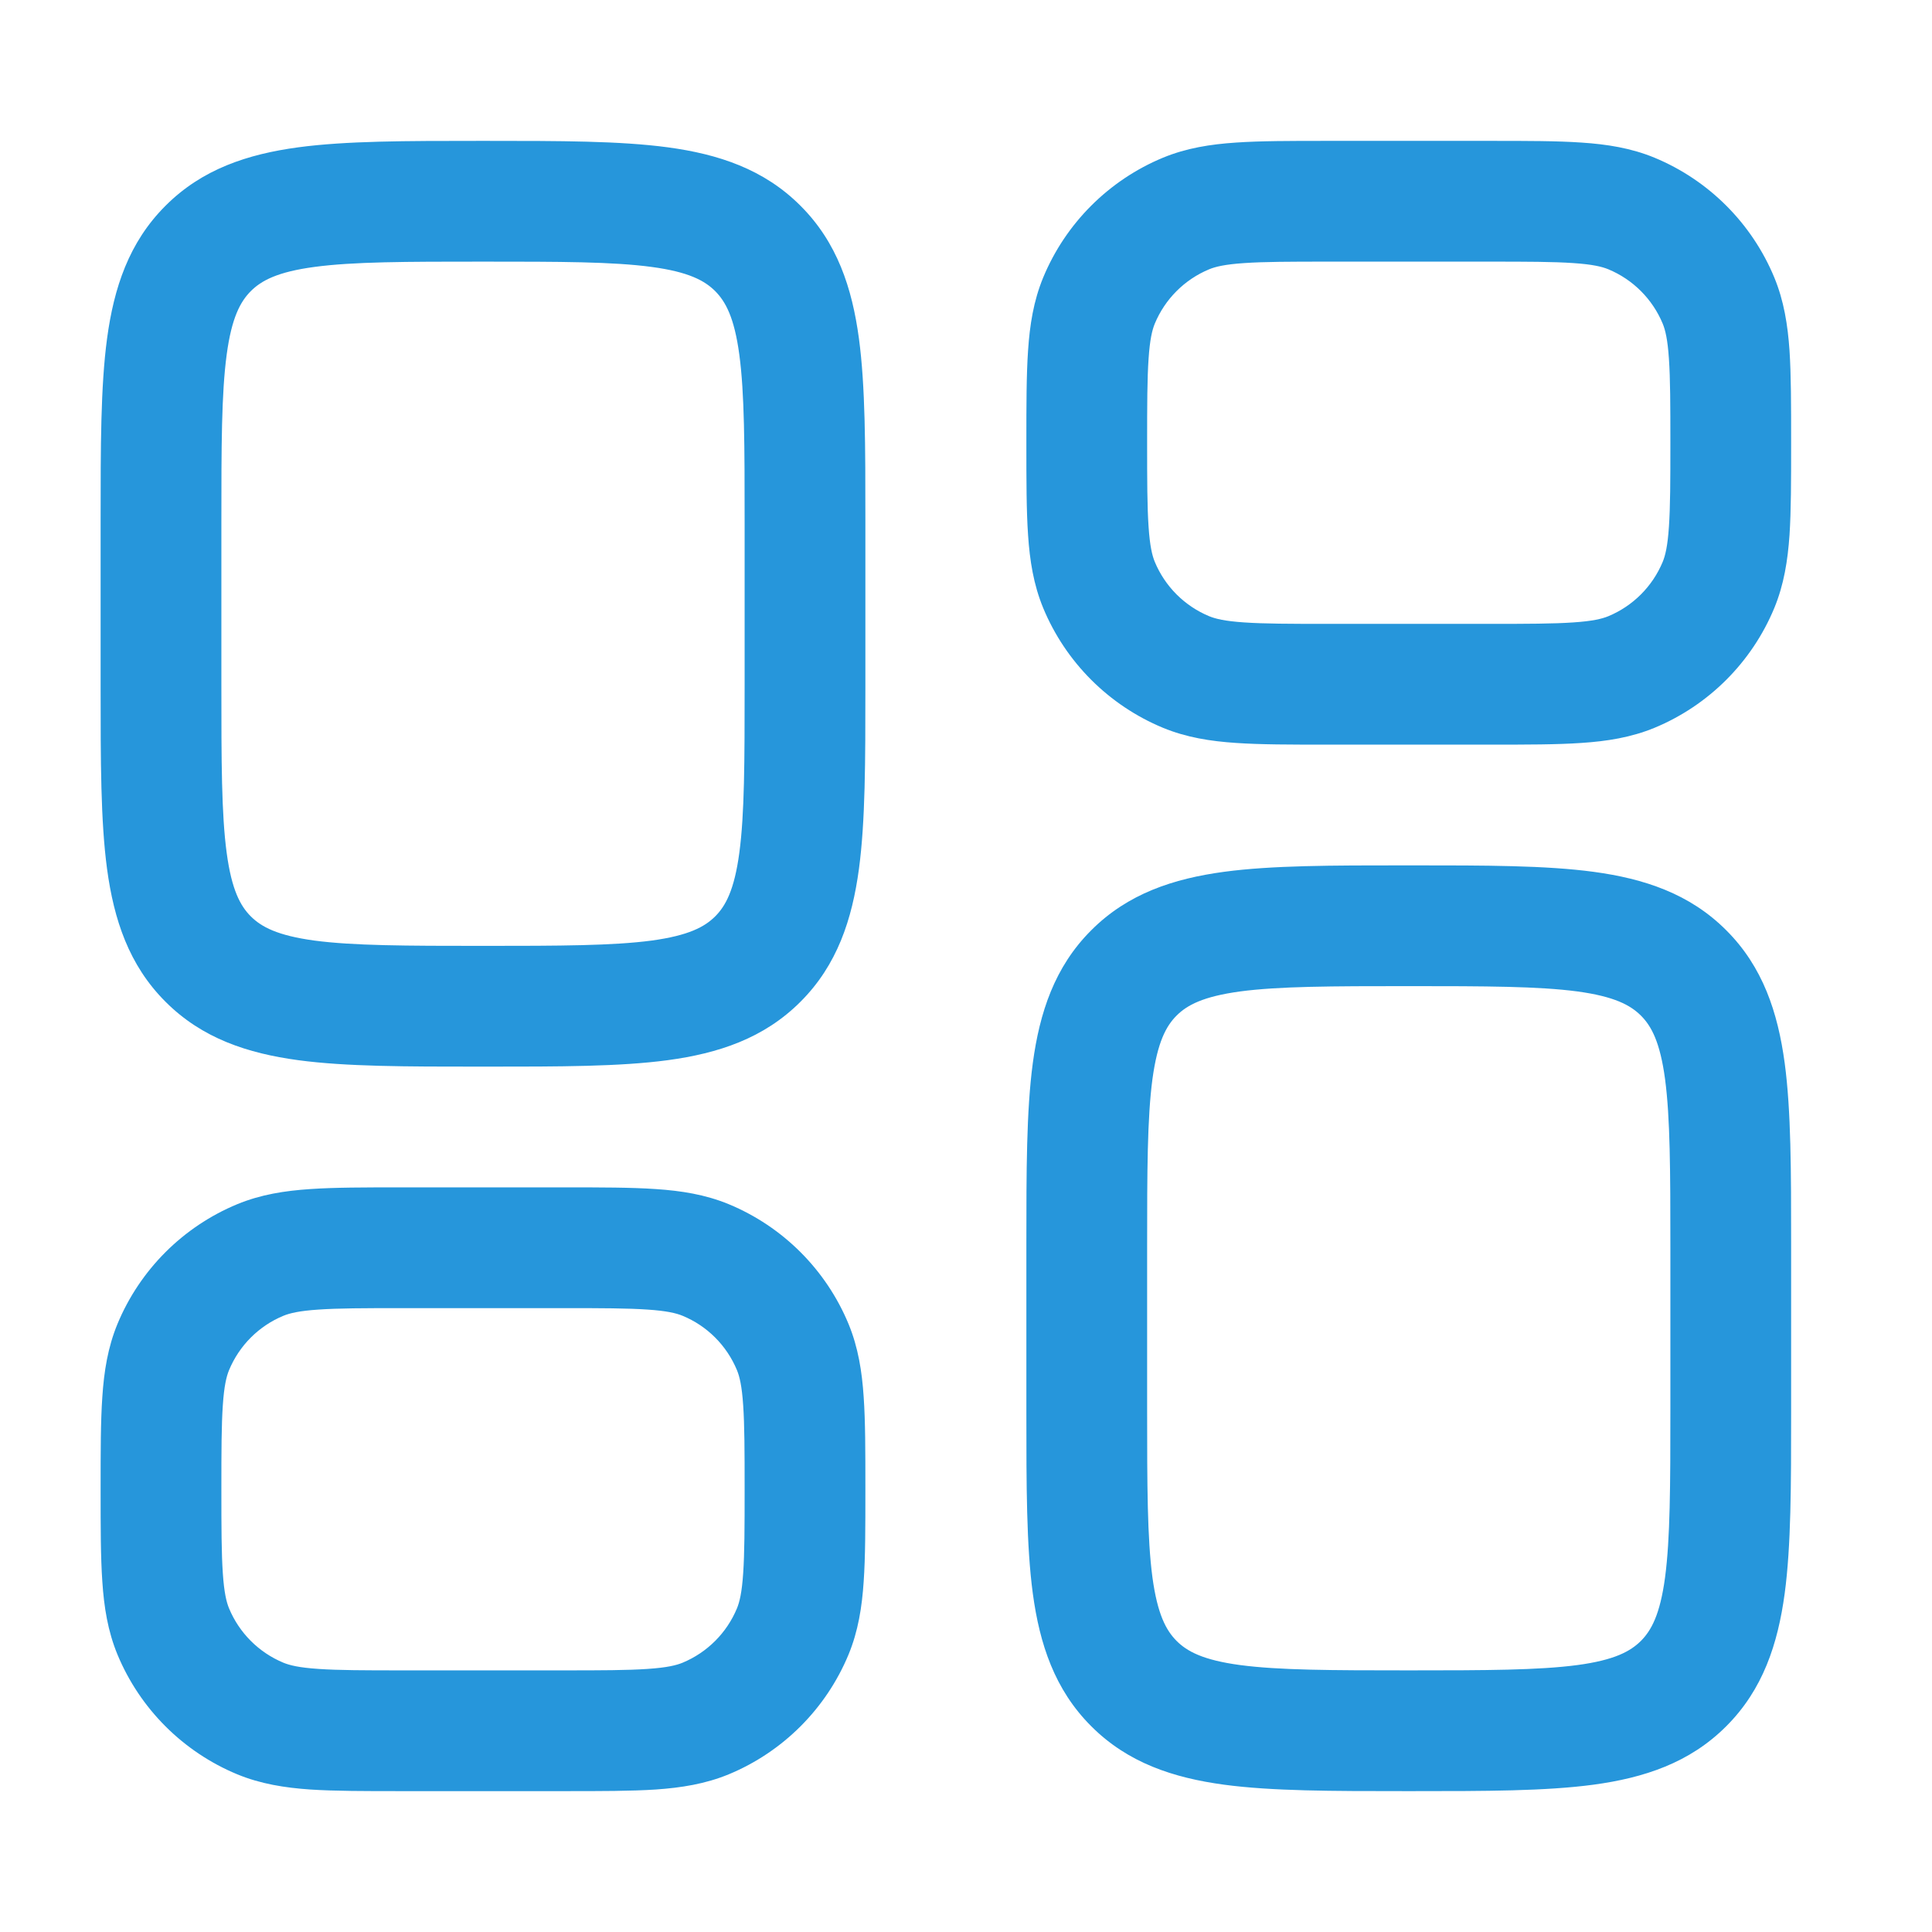
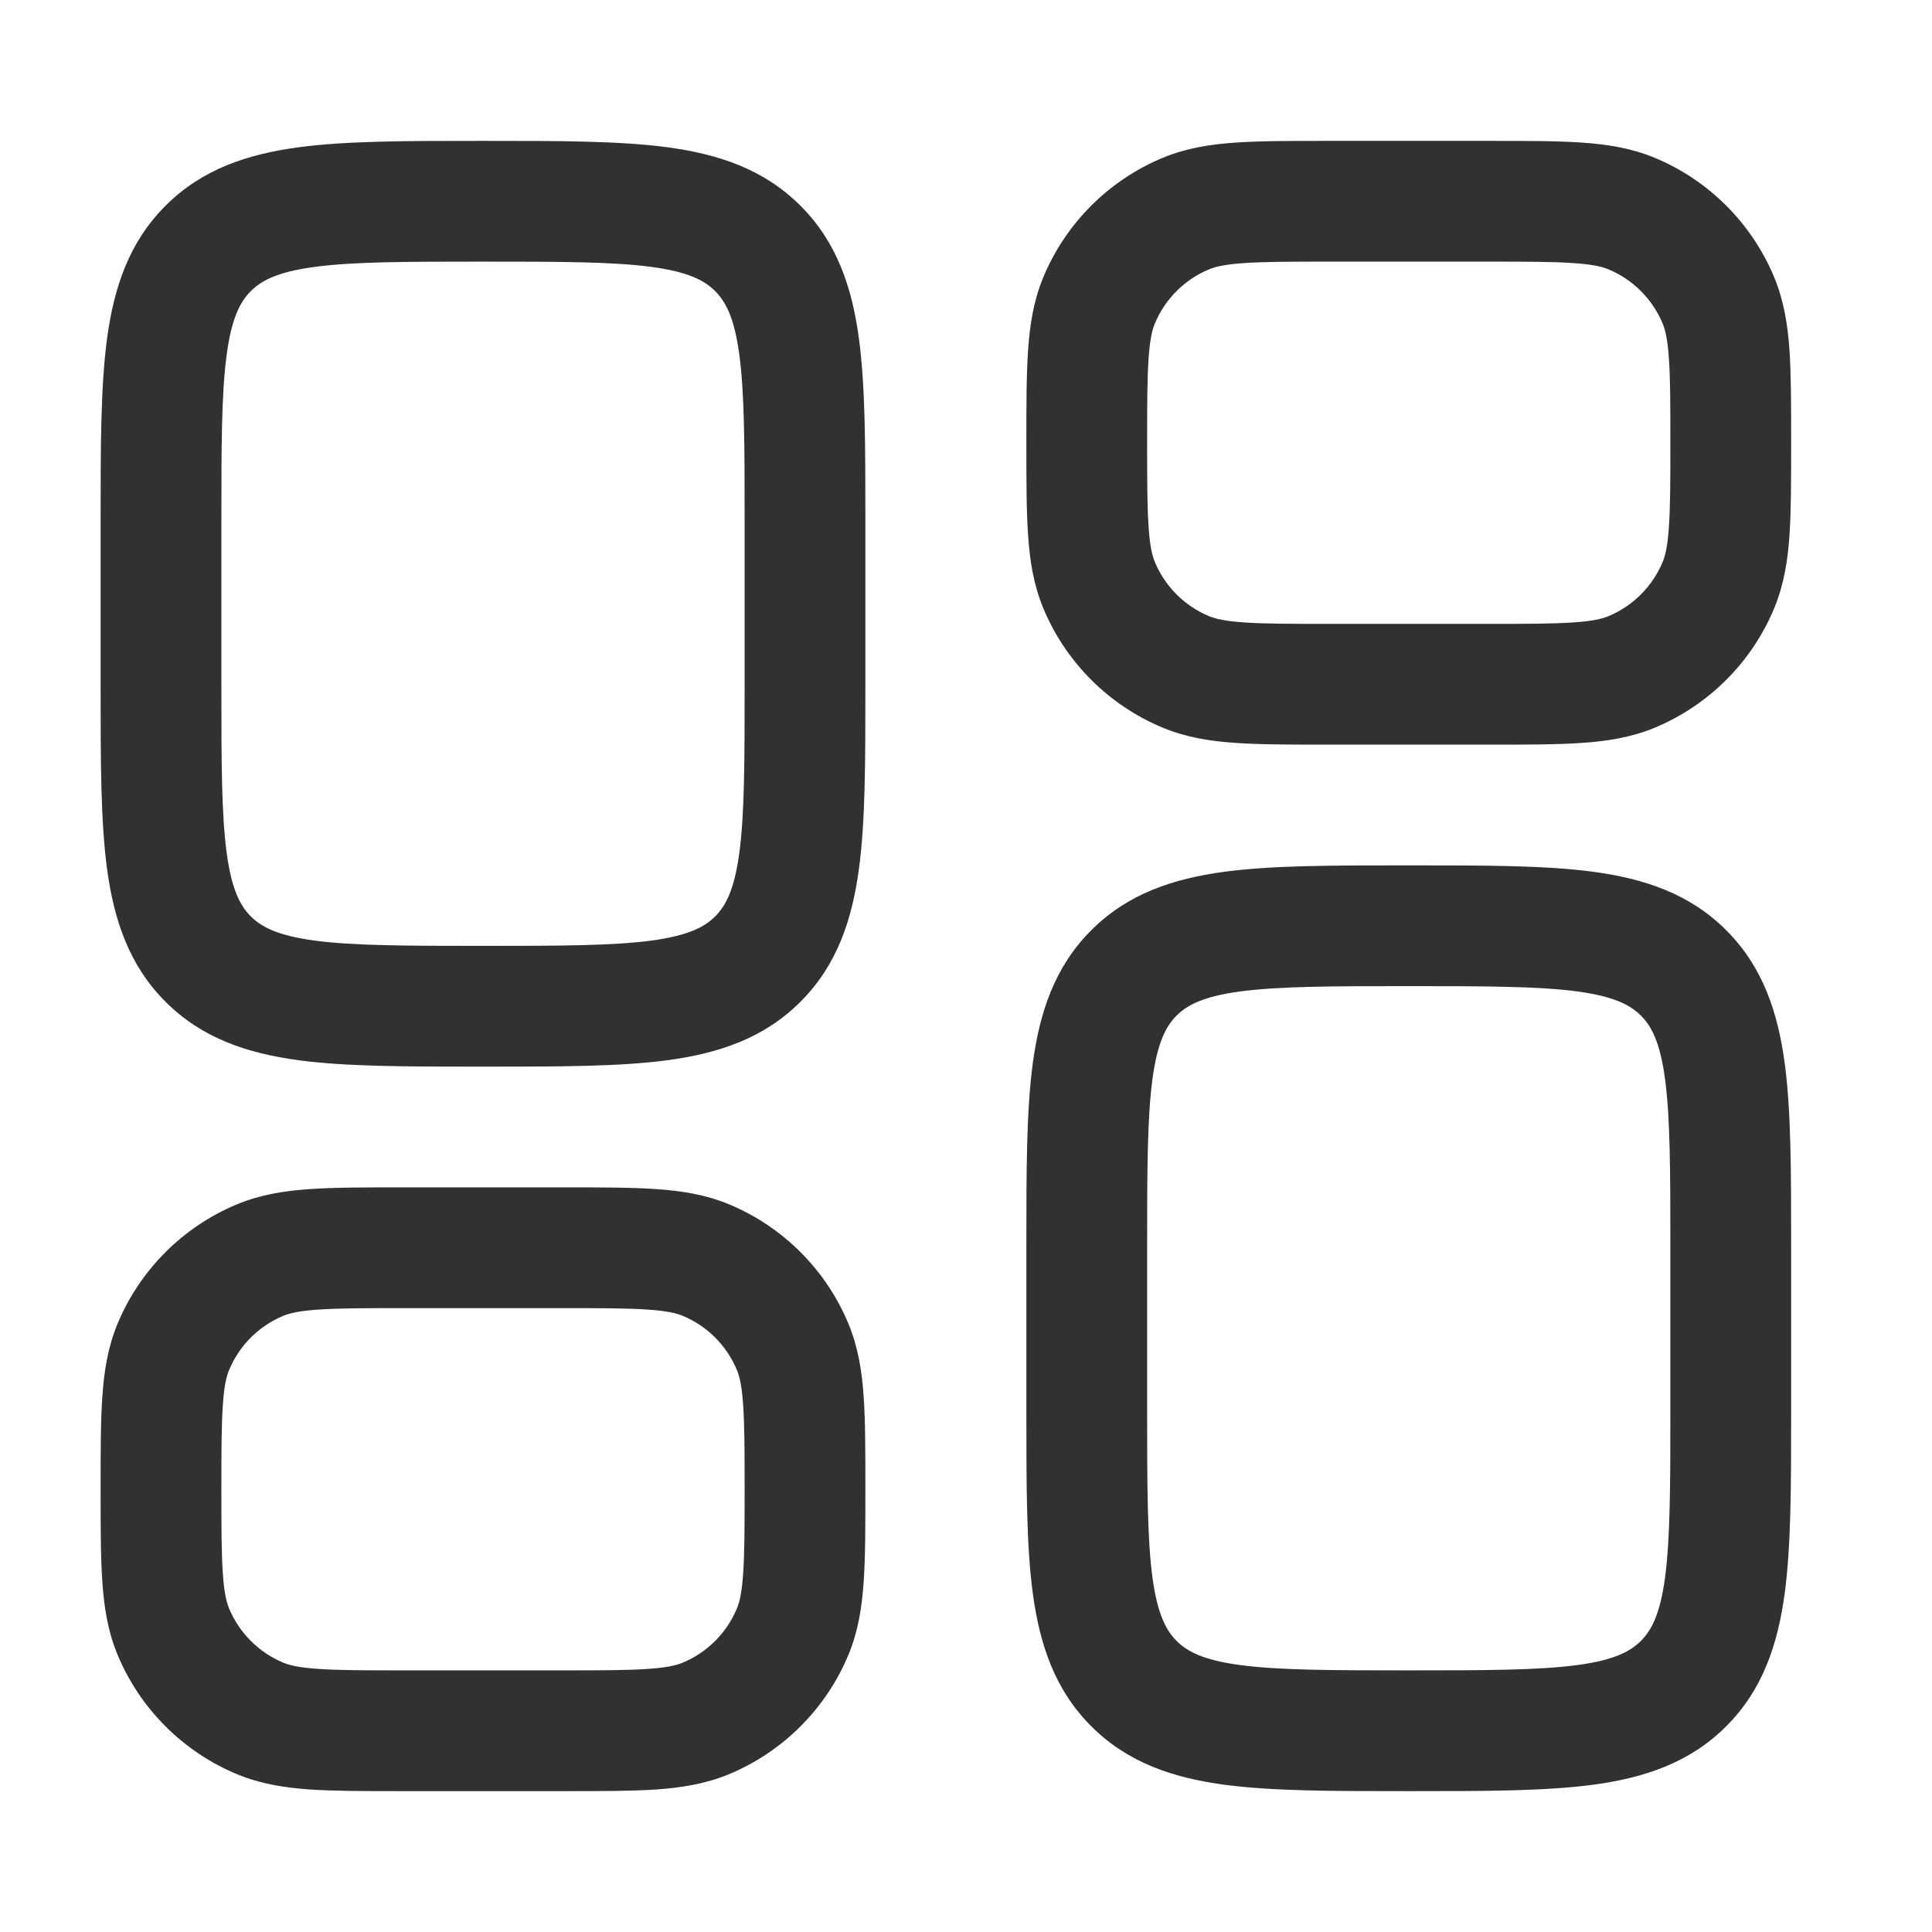
<svg xmlns="http://www.w3.org/2000/svg" width="24" height="24" viewBox="0 0 24 24" fill="none">
-   <path d="M7.025 14.75C7.47 14.75 7.841 14.75 8.146 14.771C8.463 14.792 8.762 14.839 9.053 14.959C9.726 15.238 10.262 15.774 10.541 16.447C10.661 16.738 10.708 17.037 10.729 17.355C10.75 17.659 10.75 18.03 10.75 18.475V18.525C10.75 18.97 10.75 19.341 10.729 19.645C10.708 19.963 10.661 20.262 10.541 20.553C10.262 21.226 9.726 21.762 9.053 22.041C8.762 22.161 8.463 22.208 8.146 22.23C7.841 22.25 7.47 22.25 7.025 22.25H4.975C4.53 22.25 4.159 22.25 3.854 22.23C3.537 22.208 3.238 22.161 2.947 22.041C2.274 21.762 1.738 21.226 1.459 20.553C1.339 20.262 1.292 19.963 1.271 19.645C1.25 19.341 1.25 18.97 1.25 18.525V18.475C1.25 18.03 1.25 17.659 1.271 17.355C1.292 17.037 1.339 16.738 1.459 16.447C1.738 15.774 2.274 15.238 2.947 14.959C3.238 14.839 3.537 14.792 3.854 14.771C4.159 14.75 4.53 14.75 4.975 14.75H7.025ZM17.552 10.75C18.45 10.75 19.2 10.75 19.795 10.83C20.422 10.915 20.989 11.1 21.444 11.556C21.9 12.011 22.085 12.578 22.17 13.205C22.25 13.8 22.25 14.55 22.25 15.448V17.552C22.25 18.45 22.25 19.2 22.17 19.795C22.085 20.422 21.9 20.989 21.444 21.444C20.989 21.9 20.422 22.085 19.795 22.17C19.2 22.25 18.45 22.25 17.552 22.25H17.448C16.55 22.25 15.8 22.25 15.205 22.17C14.578 22.085 14.011 21.9 13.556 21.444C13.1 20.989 12.915 20.422 12.83 19.795C12.75 19.2 12.75 18.45 12.75 17.552V15.448C12.75 14.55 12.75 13.8 12.83 13.205C12.915 12.578 13.1 12.011 13.556 11.556C14.011 11.1 14.578 10.915 15.205 10.83C15.8 10.75 16.55 10.75 17.448 10.75H17.552ZM5 16.25C4.524 16.25 4.204 16.251 3.957 16.268C3.716 16.284 3.599 16.313 3.521 16.345C3.215 16.471 2.972 16.715 2.845 17.021C2.813 17.099 2.784 17.216 2.768 17.457C2.751 17.704 2.75 18.024 2.75 18.5C2.75 18.976 2.751 19.296 2.768 19.543C2.784 19.784 2.813 19.901 2.845 19.979C2.972 20.285 3.215 20.528 3.521 20.655C3.599 20.687 3.716 20.716 3.957 20.732C4.204 20.749 4.524 20.75 5 20.75H7C7.476 20.75 7.796 20.749 8.043 20.732C8.284 20.716 8.401 20.687 8.479 20.655C8.785 20.528 9.028 20.285 9.155 19.979C9.187 19.901 9.216 19.784 9.232 19.543C9.249 19.296 9.25 18.976 9.25 18.5C9.25 18.024 9.249 17.704 9.232 17.457C9.216 17.216 9.187 17.099 9.155 17.021C9.028 16.715 8.785 16.471 8.479 16.345C8.401 16.313 8.284 16.284 8.043 16.268C7.796 16.251 7.476 16.25 7 16.25H5ZM17.5 12.25C16.536 12.25 15.888 12.252 15.405 12.316C14.944 12.379 14.746 12.486 14.616 12.616C14.486 12.746 14.379 12.944 14.316 13.405C14.252 13.888 14.25 14.536 14.25 15.5V17.5C14.25 18.464 14.252 19.112 14.316 19.595C14.379 20.056 14.486 20.253 14.616 20.384C14.746 20.514 14.944 20.622 15.405 20.684C15.888 20.748 16.536 20.75 17.5 20.75C18.464 20.75 19.112 20.748 19.595 20.684C20.056 20.622 20.253 20.514 20.384 20.384C20.514 20.253 20.622 20.056 20.684 19.595C20.748 19.112 20.75 18.464 20.75 17.5V15.5C20.75 14.536 20.748 13.888 20.684 13.405C20.622 12.944 20.514 12.746 20.384 12.616C20.253 12.486 20.056 12.379 19.595 12.316C19.112 12.252 18.464 12.25 17.5 12.25ZM6.052 1.75C6.95 1.75 7.7 1.75 8.295 1.83C8.923 1.915 9.489 2.1 9.944 2.556C10.4 3.011 10.585 3.577 10.67 4.205C10.75 4.8 10.75 5.55 10.75 6.448V8.552C10.75 9.45 10.75 10.2 10.67 10.795C10.585 11.422 10.4 11.989 9.944 12.444C9.489 12.9 8.923 13.085 8.295 13.17C7.7 13.25 6.95 13.25 6.052 13.25H5.948C5.05 13.25 4.3 13.25 3.705 13.17C3.077 13.085 2.511 12.9 2.056 12.444C1.6 11.989 1.415 11.422 1.33 10.795C1.25 10.2 1.25 9.45 1.25 8.552V6.448C1.25 5.55 1.25 4.8 1.33 4.205C1.415 3.577 1.6 3.011 2.056 2.556C2.511 2.1 3.077 1.915 3.705 1.83C4.3 1.75 5.05 1.75 5.948 1.75H6.052ZM6 3.25C5.036 3.25 4.388 3.251 3.905 3.316C3.444 3.378 3.247 3.486 3.116 3.616C2.986 3.747 2.878 3.944 2.816 4.405C2.751 4.888 2.75 5.536 2.75 6.5V8.5C2.75 9.464 2.751 10.112 2.816 10.595C2.878 11.056 2.986 11.254 3.116 11.384C3.247 11.514 3.444 11.621 3.905 11.684C4.388 11.748 5.036 11.75 6 11.75C6.964 11.75 7.612 11.748 8.095 11.684C8.556 11.621 8.753 11.514 8.884 11.384C9.014 11.254 9.122 11.056 9.184 10.595C9.249 10.112 9.25 9.464 9.25 8.5V6.5C9.25 5.536 9.249 4.888 9.184 4.405C9.122 3.944 9.014 3.747 8.884 3.616C8.753 3.486 8.556 3.378 8.095 3.316C7.612 3.251 6.964 3.25 6 3.25ZM18.525 1.75C18.97 1.75 19.341 1.75 19.645 1.771C19.963 1.792 20.262 1.839 20.553 1.959C21.226 2.238 21.762 2.774 22.041 3.447C22.161 3.738 22.208 4.037 22.23 4.354C22.25 4.659 22.25 5.03 22.25 5.475V5.525C22.25 5.97 22.25 6.341 22.23 6.646C22.208 6.963 22.161 7.262 22.041 7.553C21.762 8.226 21.226 8.762 20.553 9.041C20.262 9.161 19.963 9.208 19.645 9.229C19.341 9.25 18.97 9.25 18.525 9.25H16.475C16.03 9.25 15.659 9.25 15.354 9.229C15.037 9.208 14.738 9.161 14.447 9.041C13.774 8.762 13.238 8.226 12.959 7.553C12.839 7.262 12.792 6.963 12.771 6.646C12.75 6.341 12.75 5.97 12.75 5.525V5.475C12.75 5.03 12.75 4.659 12.771 4.354C12.792 4.037 12.839 3.738 12.959 3.447C13.238 2.774 13.774 2.238 14.447 1.959C14.738 1.839 15.037 1.792 15.354 1.771C15.659 1.75 16.03 1.75 16.475 1.75H18.525ZM16.5 3.25C16.024 3.25 15.704 3.251 15.457 3.268C15.216 3.284 15.099 3.313 15.021 3.345C14.715 3.472 14.472 3.715 14.345 4.021C14.313 4.099 14.284 4.216 14.268 4.457C14.251 4.704 14.25 5.024 14.25 5.5C14.25 5.976 14.251 6.296 14.268 6.543C14.284 6.784 14.313 6.901 14.345 6.979C14.472 7.285 14.715 7.528 15.021 7.655C15.099 7.687 15.216 7.716 15.457 7.732C15.704 7.749 16.024 7.75 16.5 7.75H18.5C18.976 7.75 19.296 7.749 19.543 7.732C19.784 7.716 19.901 7.687 19.979 7.655C20.285 7.528 20.528 7.285 20.655 6.979C20.687 6.901 20.716 6.784 20.732 6.543C20.749 6.296 20.75 5.976 20.75 5.5C20.75 5.024 20.749 4.704 20.732 4.457C20.716 4.216 20.687 4.099 20.655 4.021C20.528 3.715 20.285 3.472 19.979 3.345C19.901 3.313 19.784 3.284 19.543 3.268C19.296 3.251 18.976 3.25 18.5 3.25H16.5Z" fill="#2696DB" />
+   <path d="M7.025 14.75C7.47 14.75 7.841 14.75 8.146 14.771C8.463 14.792 8.762 14.839 9.053 14.959C9.726 15.238 10.262 15.774 10.541 16.447C10.661 16.738 10.708 17.037 10.729 17.355C10.75 17.659 10.75 18.03 10.75 18.475V18.525C10.75 18.97 10.75 19.341 10.729 19.645C10.708 19.963 10.661 20.262 10.541 20.553C10.262 21.226 9.726 21.762 9.053 22.041C8.762 22.161 8.463 22.208 8.146 22.23C7.841 22.25 7.47 22.25 7.025 22.25H4.975C4.53 22.25 4.159 22.25 3.854 22.23C3.537 22.208 3.238 22.161 2.947 22.041C2.274 21.762 1.738 21.226 1.459 20.553C1.339 20.262 1.292 19.963 1.271 19.645C1.25 19.341 1.25 18.97 1.25 18.525V18.475C1.25 18.03 1.25 17.659 1.271 17.355C1.292 17.037 1.339 16.738 1.459 16.447C1.738 15.774 2.274 15.238 2.947 14.959C3.238 14.839 3.537 14.792 3.854 14.771C4.159 14.75 4.53 14.75 4.975 14.75H7.025ZM17.552 10.75C18.45 10.75 19.2 10.75 19.795 10.83C20.422 10.915 20.989 11.1 21.444 11.556C21.9 12.011 22.085 12.578 22.17 13.205C22.25 13.8 22.25 14.55 22.25 15.448V17.552C22.25 18.45 22.25 19.2 22.17 19.795C22.085 20.422 21.9 20.989 21.444 21.444C20.989 21.9 20.422 22.085 19.795 22.17C19.2 22.25 18.45 22.25 17.552 22.25H17.448C16.55 22.25 15.8 22.25 15.205 22.17C14.578 22.085 14.011 21.9 13.556 21.444C13.1 20.989 12.915 20.422 12.83 19.795C12.75 19.2 12.75 18.45 12.75 17.552V15.448C12.75 14.55 12.75 13.8 12.83 13.205C12.915 12.578 13.1 12.011 13.556 11.556C14.011 11.1 14.578 10.915 15.205 10.83C15.8 10.75 16.55 10.75 17.448 10.75H17.552ZM5 16.25C4.524 16.25 4.204 16.251 3.957 16.268C3.716 16.284 3.599 16.313 3.521 16.345C3.215 16.471 2.972 16.715 2.845 17.021C2.813 17.099 2.784 17.216 2.768 17.457C2.751 17.704 2.75 18.024 2.75 18.5C2.75 18.976 2.751 19.296 2.768 19.543C2.784 19.784 2.813 19.901 2.845 19.979C2.972 20.285 3.215 20.528 3.521 20.655C3.599 20.687 3.716 20.716 3.957 20.732C4.204 20.749 4.524 20.75 5 20.75H7C7.476 20.75 7.796 20.749 8.043 20.732C8.284 20.716 8.401 20.687 8.479 20.655C8.785 20.528 9.028 20.285 9.155 19.979C9.187 19.901 9.216 19.784 9.232 19.543C9.249 19.296 9.25 18.976 9.25 18.5C9.25 18.024 9.249 17.704 9.232 17.457C9.216 17.216 9.187 17.099 9.155 17.021C9.028 16.715 8.785 16.471 8.479 16.345C8.401 16.313 8.284 16.284 8.043 16.268C7.796 16.251 7.476 16.25 7 16.25H5ZM17.5 12.25C16.536 12.25 15.888 12.252 15.405 12.316C14.944 12.379 14.746 12.486 14.616 12.616C14.486 12.746 14.379 12.944 14.316 13.405C14.252 13.888 14.25 14.536 14.25 15.5V17.5C14.25 18.464 14.252 19.112 14.316 19.595C14.379 20.056 14.486 20.253 14.616 20.384C14.746 20.514 14.944 20.622 15.405 20.684C15.888 20.748 16.536 20.75 17.5 20.75C18.464 20.75 19.112 20.748 19.595 20.684C20.056 20.622 20.253 20.514 20.384 20.384C20.514 20.253 20.622 20.056 20.684 19.595C20.748 19.112 20.75 18.464 20.75 17.5V15.5C20.75 14.536 20.748 13.888 20.684 13.405C20.622 12.944 20.514 12.746 20.384 12.616C20.253 12.486 20.056 12.379 19.595 12.316C19.112 12.252 18.464 12.25 17.5 12.25ZM6.052 1.75C6.95 1.75 7.7 1.75 8.295 1.83C8.923 1.915 9.489 2.1 9.944 2.556C10.4 3.011 10.585 3.577 10.67 4.205C10.75 4.8 10.75 5.55 10.75 6.448V8.552C10.75 9.45 10.75 10.2 10.67 10.795C10.585 11.422 10.4 11.989 9.944 12.444C9.489 12.9 8.923 13.085 8.295 13.17C7.7 13.25 6.95 13.25 6.052 13.25H5.948C5.05 13.25 4.3 13.25 3.705 13.17C3.077 13.085 2.511 12.9 2.056 12.444C1.6 11.989 1.415 11.422 1.33 10.795C1.25 10.2 1.25 9.45 1.25 8.552V6.448C1.25 5.55 1.25 4.8 1.33 4.205C1.415 3.577 1.6 3.011 2.056 2.556C2.511 2.1 3.077 1.915 3.705 1.83C4.3 1.75 5.05 1.75 5.948 1.75H6.052ZM6 3.25C5.036 3.25 4.388 3.251 3.905 3.316C3.444 3.378 3.247 3.486 3.116 3.616C2.986 3.747 2.878 3.944 2.816 4.405C2.751 4.888 2.75 5.536 2.75 6.5V8.5C2.75 9.464 2.751 10.112 2.816 10.595C2.878 11.056 2.986 11.254 3.116 11.384C3.247 11.514 3.444 11.621 3.905 11.684C4.388 11.748 5.036 11.75 6 11.75C6.964 11.75 7.612 11.748 8.095 11.684C8.556 11.621 8.753 11.514 8.884 11.384C9.014 11.254 9.122 11.056 9.184 10.595C9.249 10.112 9.25 9.464 9.25 8.5V6.5C9.25 5.536 9.249 4.888 9.184 4.405C9.122 3.944 9.014 3.747 8.884 3.616C8.753 3.486 8.556 3.378 8.095 3.316C7.612 3.251 6.964 3.25 6 3.25ZM18.525 1.75C18.97 1.75 19.341 1.75 19.645 1.771C19.963 1.792 20.262 1.839 20.553 1.959C21.226 2.238 21.762 2.774 22.041 3.447C22.161 3.738 22.208 4.037 22.23 4.354C22.25 4.659 22.25 5.03 22.25 5.475V5.525C22.25 5.97 22.25 6.341 22.23 6.646C22.208 6.963 22.161 7.262 22.041 7.553C21.762 8.226 21.226 8.762 20.553 9.041C20.262 9.161 19.963 9.208 19.645 9.229C19.341 9.25 18.97 9.25 18.525 9.25H16.475C16.03 9.25 15.659 9.25 15.354 9.229C15.037 9.208 14.738 9.161 14.447 9.041C13.774 8.762 13.238 8.226 12.959 7.553C12.839 7.262 12.792 6.963 12.771 6.646C12.75 6.341 12.75 5.97 12.75 5.525V5.475C12.75 5.03 12.75 4.659 12.771 4.354C12.792 4.037 12.839 3.738 12.959 3.447C13.238 2.774 13.774 2.238 14.447 1.959C14.738 1.839 15.037 1.792 15.354 1.771C15.659 1.75 16.03 1.75 16.475 1.75H18.525ZM16.5 3.25C16.024 3.25 15.704 3.251 15.457 3.268C15.216 3.284 15.099 3.313 15.021 3.345C14.715 3.472 14.472 3.715 14.345 4.021C14.313 4.099 14.284 4.216 14.268 4.457C14.251 4.704 14.25 5.024 14.25 5.5C14.25 5.976 14.251 6.296 14.268 6.543C14.284 6.784 14.313 6.901 14.345 6.979C14.472 7.285 14.715 7.528 15.021 7.655C15.099 7.687 15.216 7.716 15.457 7.732C15.704 7.749 16.024 7.75 16.5 7.75H18.5C18.976 7.75 19.296 7.749 19.543 7.732C19.784 7.716 19.901 7.687 19.979 7.655C20.285 7.528 20.528 7.285 20.655 6.979C20.687 6.901 20.716 6.784 20.732 6.543C20.749 6.296 20.75 5.976 20.75 5.5C20.75 5.024 20.749 4.704 20.732 4.457C20.716 4.216 20.687 4.099 20.655 4.021C20.528 3.715 20.285 3.472 19.979 3.345C19.901 3.313 19.784 3.284 19.543 3.268C19.296 3.251 18.976 3.25 18.5 3.25H16.5Z" fill="#313131" />
</svg>
